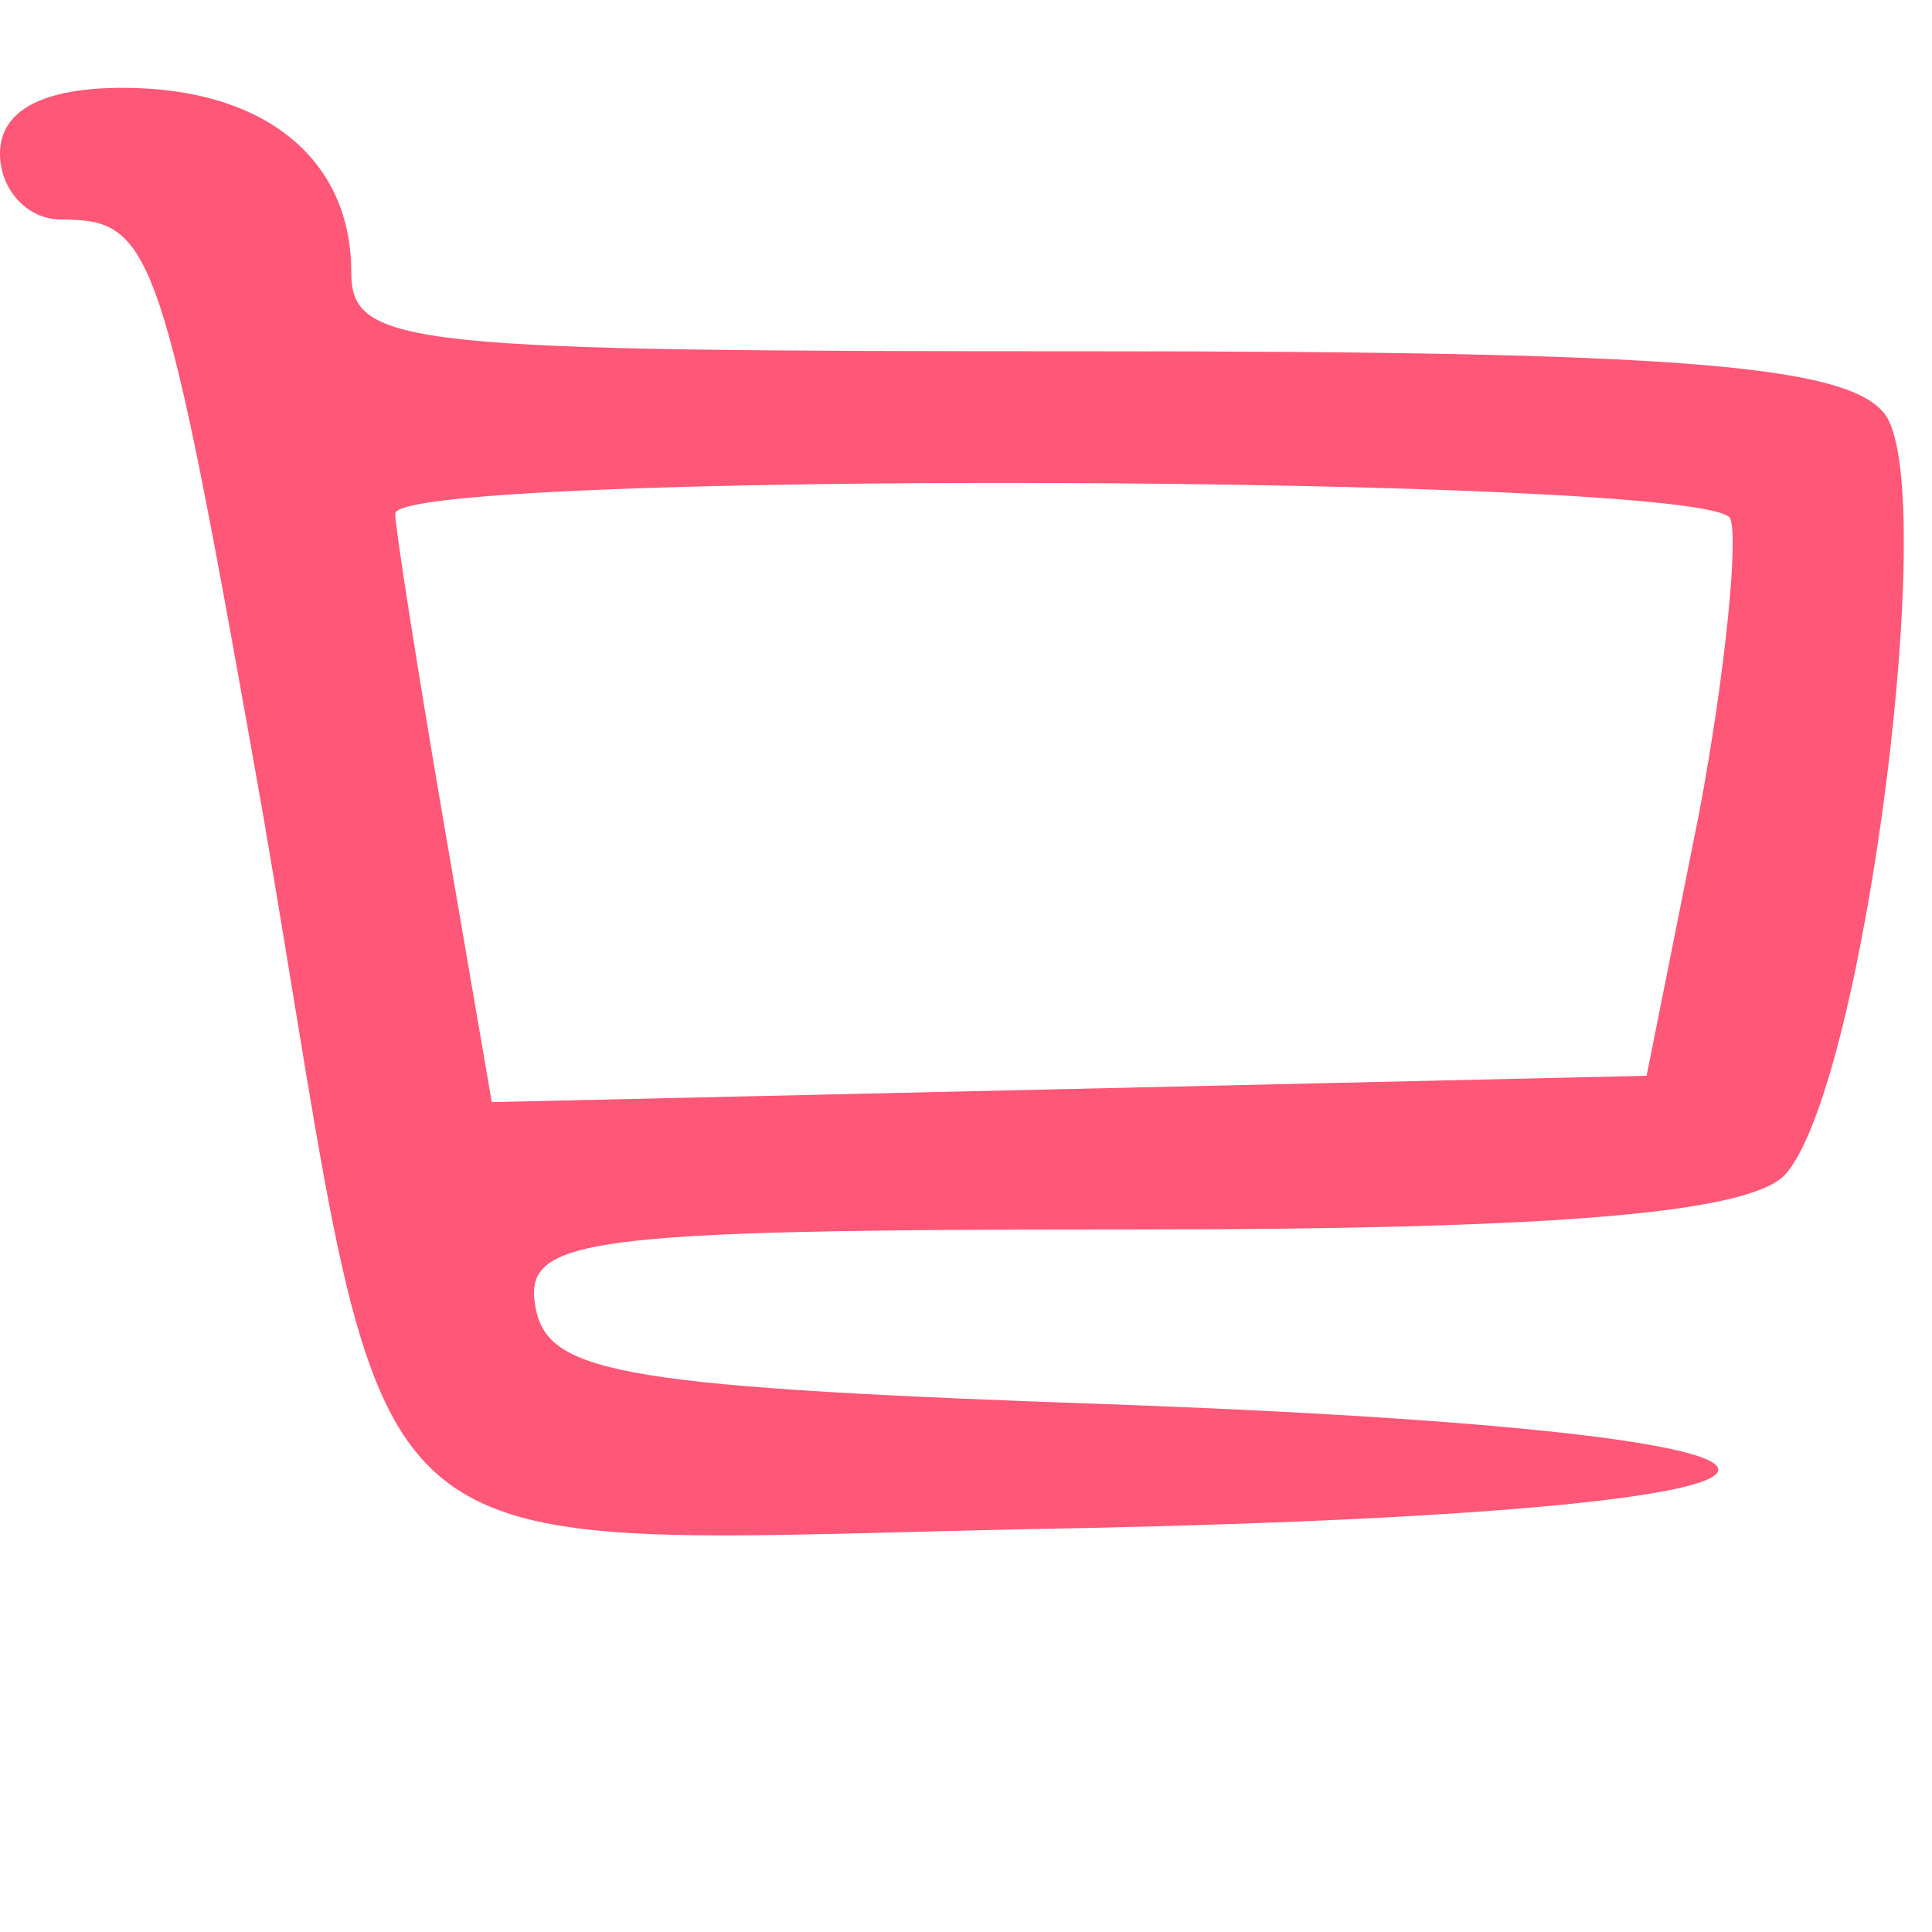
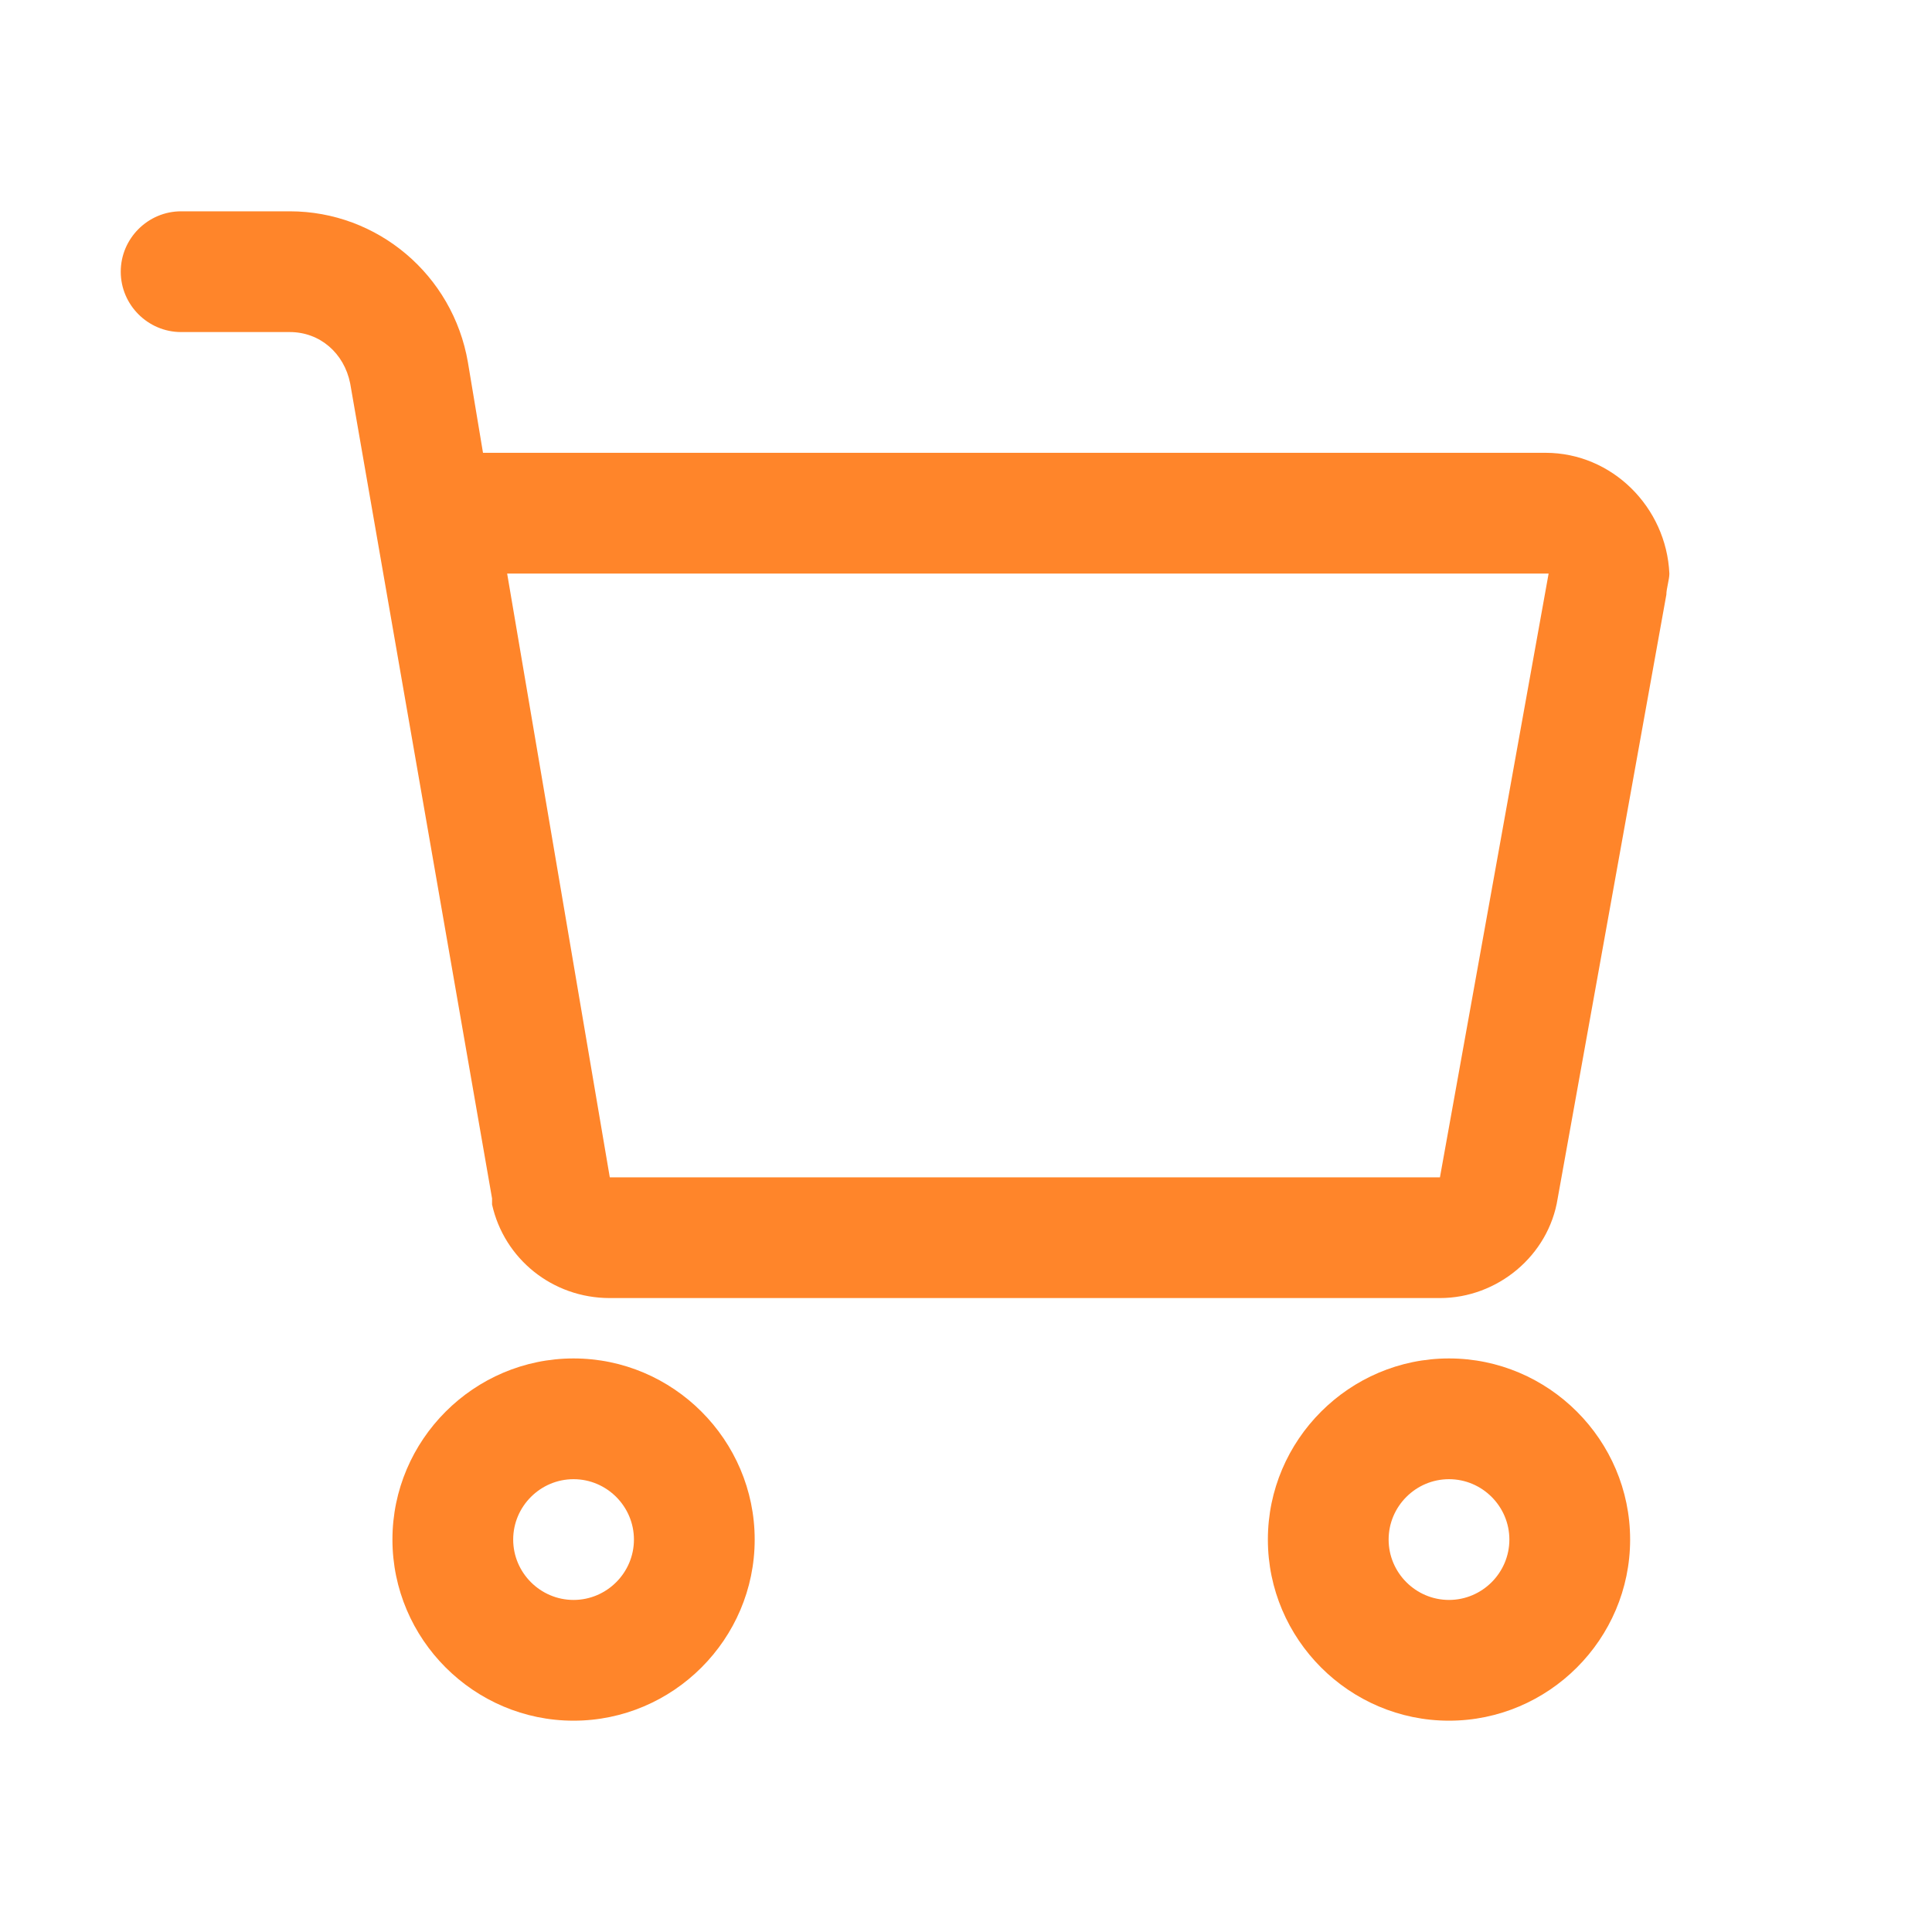
- <svg xmlns="http://www.w3.org/2000/svg" version="1.0" width="44pt" height="44pt" viewBox="0 0 44 44" preserveAspectRatio="xMidYMid meet">
-   <g transform="translate(0,44) scale(0.1,-0.1)" fill="#ff5777" stroke="none">
-     <path d="M0 405 c0 -8 6 -15 14 -15 21 0 23 -6 46 -136 31 -181 13 -165 187 -162 187 4 194 21 11 28 -116 4 -133 7 -136 22 -3 16 9 18 136 18 100 0 142 4 149 13 18 22 35 158 22 173 -9 11 -49 14 -180 14 -156 0 -169 1 -169 18 0 26 -20 42 -52 42 -18 0 -28 -5 -28 -15z m394 -83 c2 -4 -1 -35 -7 -67 l-12 -60 -131 -3 -132 -3 -11 64 c-6 35 -11 67 -11 70 0 10 298 9 304 -1z" />
-   </g>
+ <svg xmlns="http://www.w3.org/2000/svg" t="1617707734556" class="icon" viewBox="0 0 1024 1024" version="1.1" p-id="5378" width="200" height="200">
+   <defs>
+     <style type="text/css" />
+   </defs>
+   <path d="M819.2 240H256l-8-48c-8-46.4-48-80-94.4-80H96c-17.6 0-32 14.4-32 32s14.4 32 32 32h57.6c16 0 28.8 11.2 32 27.2l75.2 432v3.2c6.4 28.8 32 49.6 62.4 49.6h440c30.4 0 57.6-22.4 62.4-52.8l57.6-320c0-3.2 1.6-8 1.6-11.2-1.6-35.2-30.4-64-65.6-64z m-56 384H323.2l-54.4-320h552l-57.6 320zM304 720c-52.8 0-96 43.2-96 96s43.2 96 96 96 96-43.2 96-96-43.2-96-96-96z m0 128c-17.6 0-32-14.4-32-32s14.4-32 32-32 32 14.4 32 32-14.4 32-32 32zM768 720c-52.8 0-96 43.2-96 96s43.2 96 96 96 96-43.2 96-96-43.2-96-96-96z m0 128c-17.6 0-32-14.4-32-32s14.4-32 32-32 32 14.4 32 32-14.4 32-32 32z" fill="#FF852A" p-id="5379" />
</svg>
